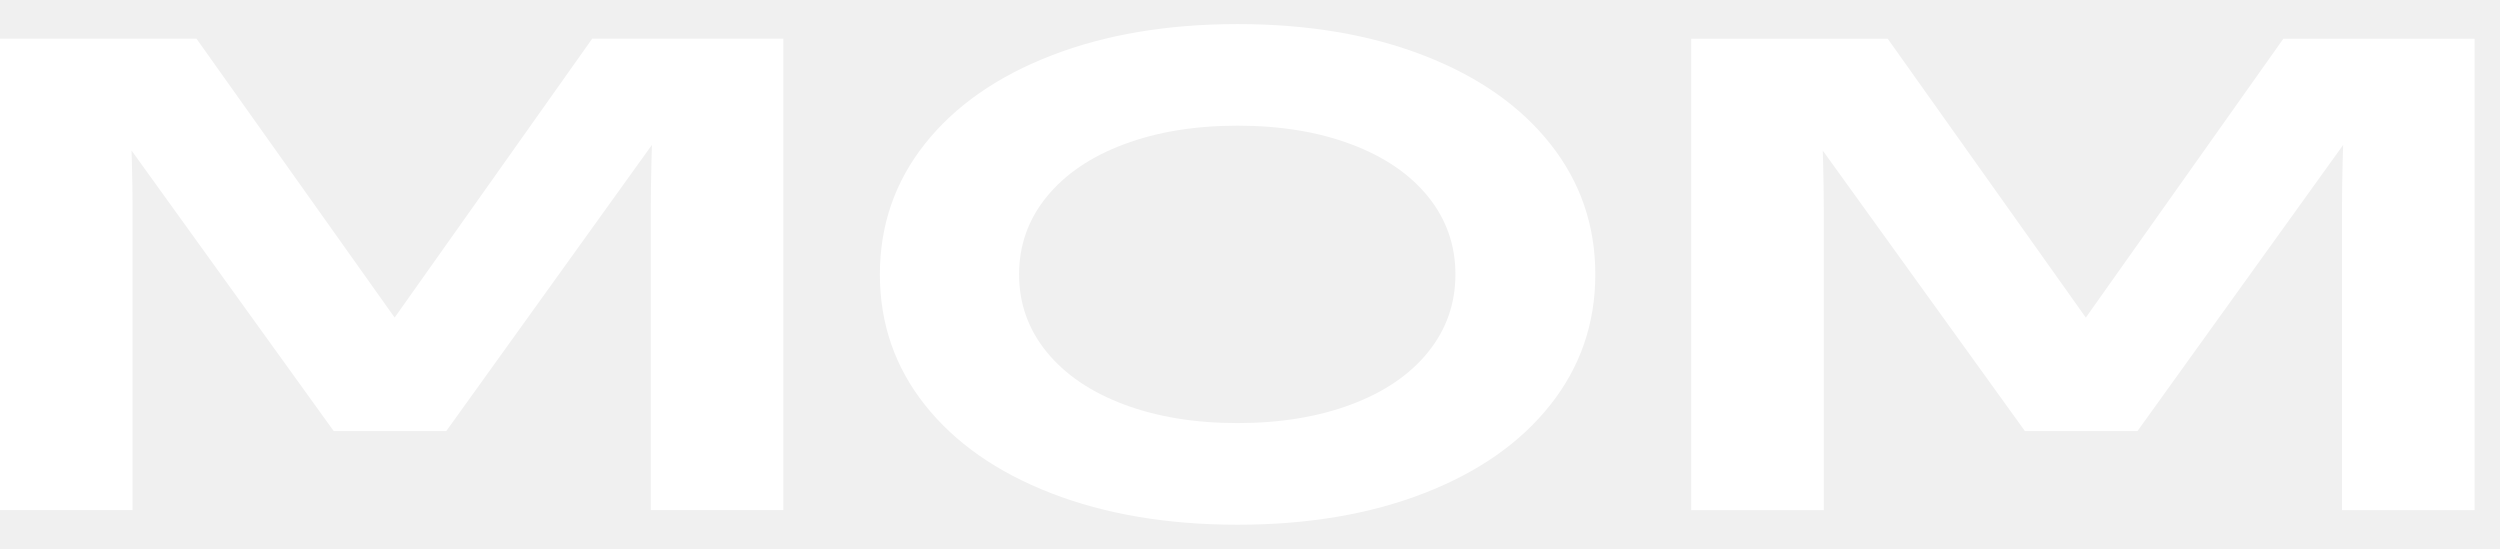
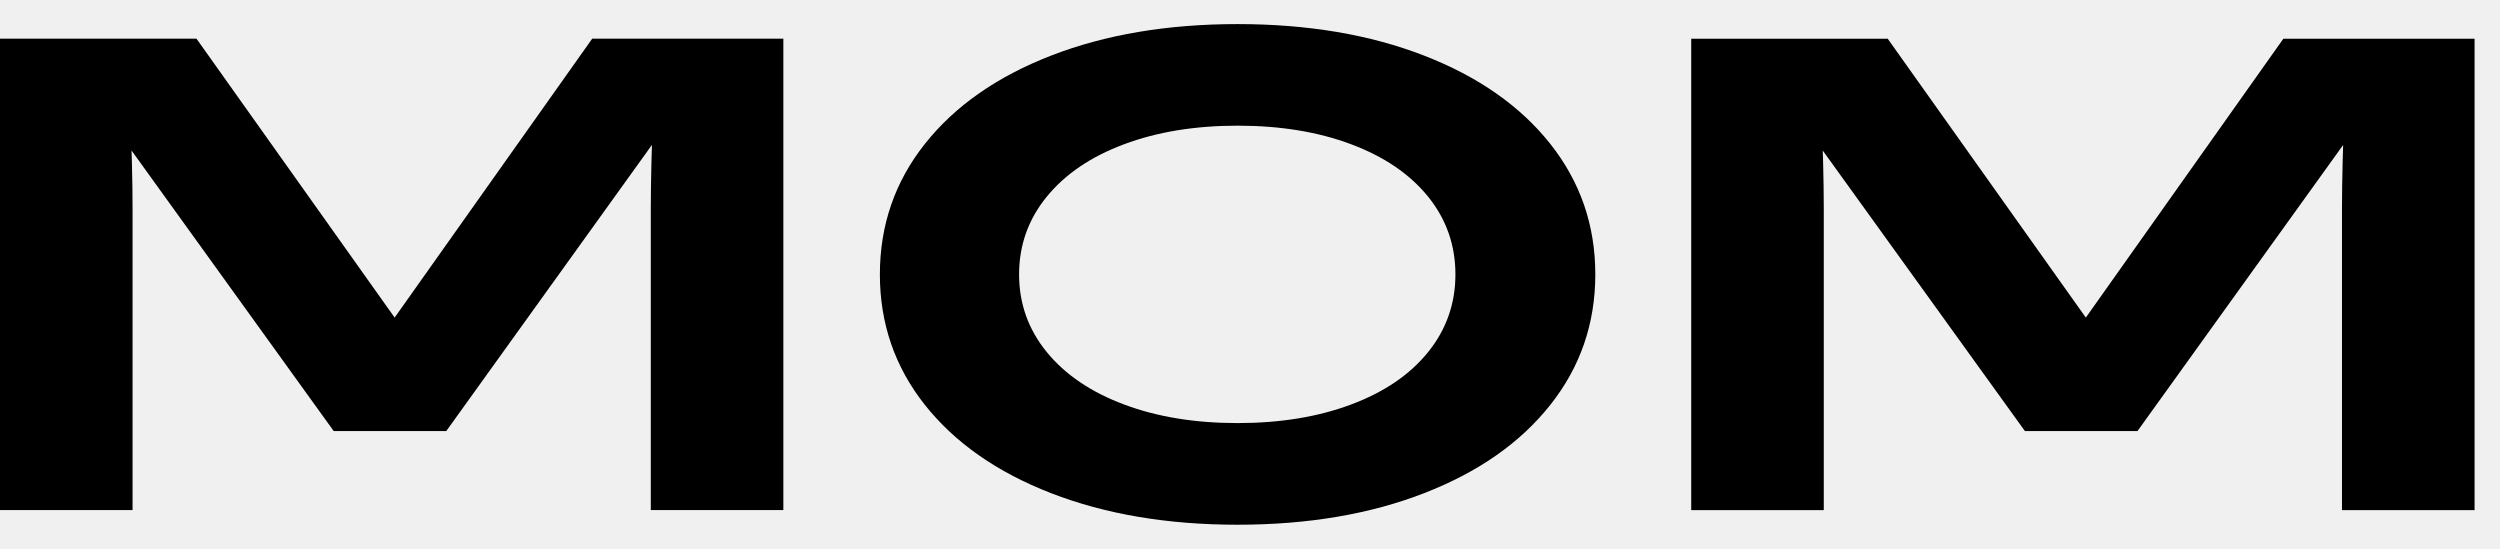
<svg xmlns="http://www.w3.org/2000/svg" width="82" height="18" viewBox="0 0 82 18" fill="none">
-   <path d="M12.943 10.415L6.445 1.269H0V16.73H4.348V6.843C4.348 6.394 4.341 5.882 4.326 5.307C4.323 5.181 4.319 5.059 4.314 4.936L10.945 14.138H14.638L21.383 4.753C21.377 4.931 21.372 5.112 21.368 5.297C21.354 5.877 21.346 6.392 21.346 6.843V16.73H25.694V1.269H19.424L12.945 10.415H12.943Z" fill="white" />
-   <path d="M46.711 1.824C44.934 1.134 42.895 0.79 40.593 0.79C38.291 0.79 36.253 1.134 34.475 1.824C32.698 2.514 31.319 3.479 30.335 4.721C29.352 5.962 28.86 7.388 28.86 9C28.86 10.612 29.352 12.037 30.335 13.279C31.319 14.52 32.698 15.486 34.475 16.176C36.253 16.866 38.291 17.211 40.593 17.211C42.895 17.211 44.934 16.866 46.711 16.176C48.488 15.486 49.868 14.522 50.851 13.279C51.834 12.039 52.326 10.612 52.326 9C52.326 7.388 51.834 5.963 50.851 4.721C49.868 3.48 48.488 2.514 46.711 1.824ZM46.843 11.547C46.246 12.287 45.404 12.861 44.318 13.267C43.233 13.674 41.992 13.877 40.593 13.877C39.195 13.877 37.953 13.674 36.868 13.267C35.783 12.861 34.937 12.287 34.333 11.547C33.729 10.807 33.426 9.957 33.426 9C33.426 8.043 33.729 7.193 34.333 6.452C34.937 5.712 35.781 5.138 36.868 4.732C37.953 4.326 39.195 4.122 40.593 4.122C41.992 4.122 43.233 4.324 44.318 4.732C45.404 5.139 46.244 5.712 46.843 6.452C47.439 7.191 47.738 8.042 47.738 9C47.738 9.958 47.439 10.807 46.843 11.547Z" fill="white" />
-   <path d="M74.894 1.27L68.415 10.417L61.917 1.27H55.472V16.732H59.82V6.845C59.82 6.395 59.812 5.884 59.798 5.309C59.795 5.183 59.79 5.061 59.786 4.938L66.417 14.139H70.109L76.855 4.755C76.849 4.933 76.844 5.114 76.839 5.298C76.825 5.879 76.817 6.394 76.817 6.845V16.732H81.166V1.27H74.896H74.894Z" fill="white" />
+   <path d="M12.943 10.415L6.445 1.269H0V16.73H4.348V6.843C4.348 6.394 4.341 5.882 4.326 5.307C4.323 5.181 4.319 5.059 4.314 4.936L10.945 14.138H14.638L21.383 4.753C21.377 4.931 21.372 5.112 21.368 5.297C21.354 5.877 21.346 6.392 21.346 6.843V16.73H25.694V1.269H19.424L12.945 10.415H12.943Z" fill="currentColor" />
+   <path d="M46.711 1.824C44.934 1.134 42.895 0.79 40.593 0.79C38.291 0.79 36.253 1.134 34.475 1.824C32.698 2.514 31.319 3.479 30.335 4.721C29.352 5.962 28.86 7.388 28.86 9C28.86 10.612 29.352 12.037 30.335 13.279C31.319 14.52 32.698 15.486 34.475 16.176C36.253 16.866 38.291 17.211 40.593 17.211C42.895 17.211 44.934 16.866 46.711 16.176C48.488 15.486 49.868 14.522 50.851 13.279C51.834 12.039 52.326 10.612 52.326 9C52.326 7.388 51.834 5.963 50.851 4.721C49.868 3.48 48.488 2.514 46.711 1.824ZM46.843 11.547C46.246 12.287 45.404 12.861 44.318 13.267C43.233 13.674 41.992 13.877 40.593 13.877C39.195 13.877 37.953 13.674 36.868 13.267C35.783 12.861 34.937 12.287 34.333 11.547C33.729 10.807 33.426 9.957 33.426 9C33.426 8.043 33.729 7.193 34.333 6.452C34.937 5.712 35.781 5.138 36.868 4.732C37.953 4.326 39.195 4.122 40.593 4.122C41.992 4.122 43.233 4.324 44.318 4.732C45.404 5.139 46.244 5.712 46.843 6.452C47.439 7.191 47.738 8.042 47.738 9C47.738 9.958 47.439 10.807 46.843 11.547Z" fill="currentColor" />
+   <path d="M74.894 1.27L68.415 10.417L61.917 1.27H55.472V16.732H59.82V6.845C59.82 6.395 59.812 5.884 59.798 5.309C59.795 5.183 59.79 5.061 59.786 4.938L66.417 14.139H70.109L76.855 4.755C76.849 4.933 76.844 5.114 76.839 5.298C76.825 5.879 76.817 6.394 76.817 6.845V16.732H81.166V1.27H74.896H74.894Z" fill="currentColor" />
</svg>
